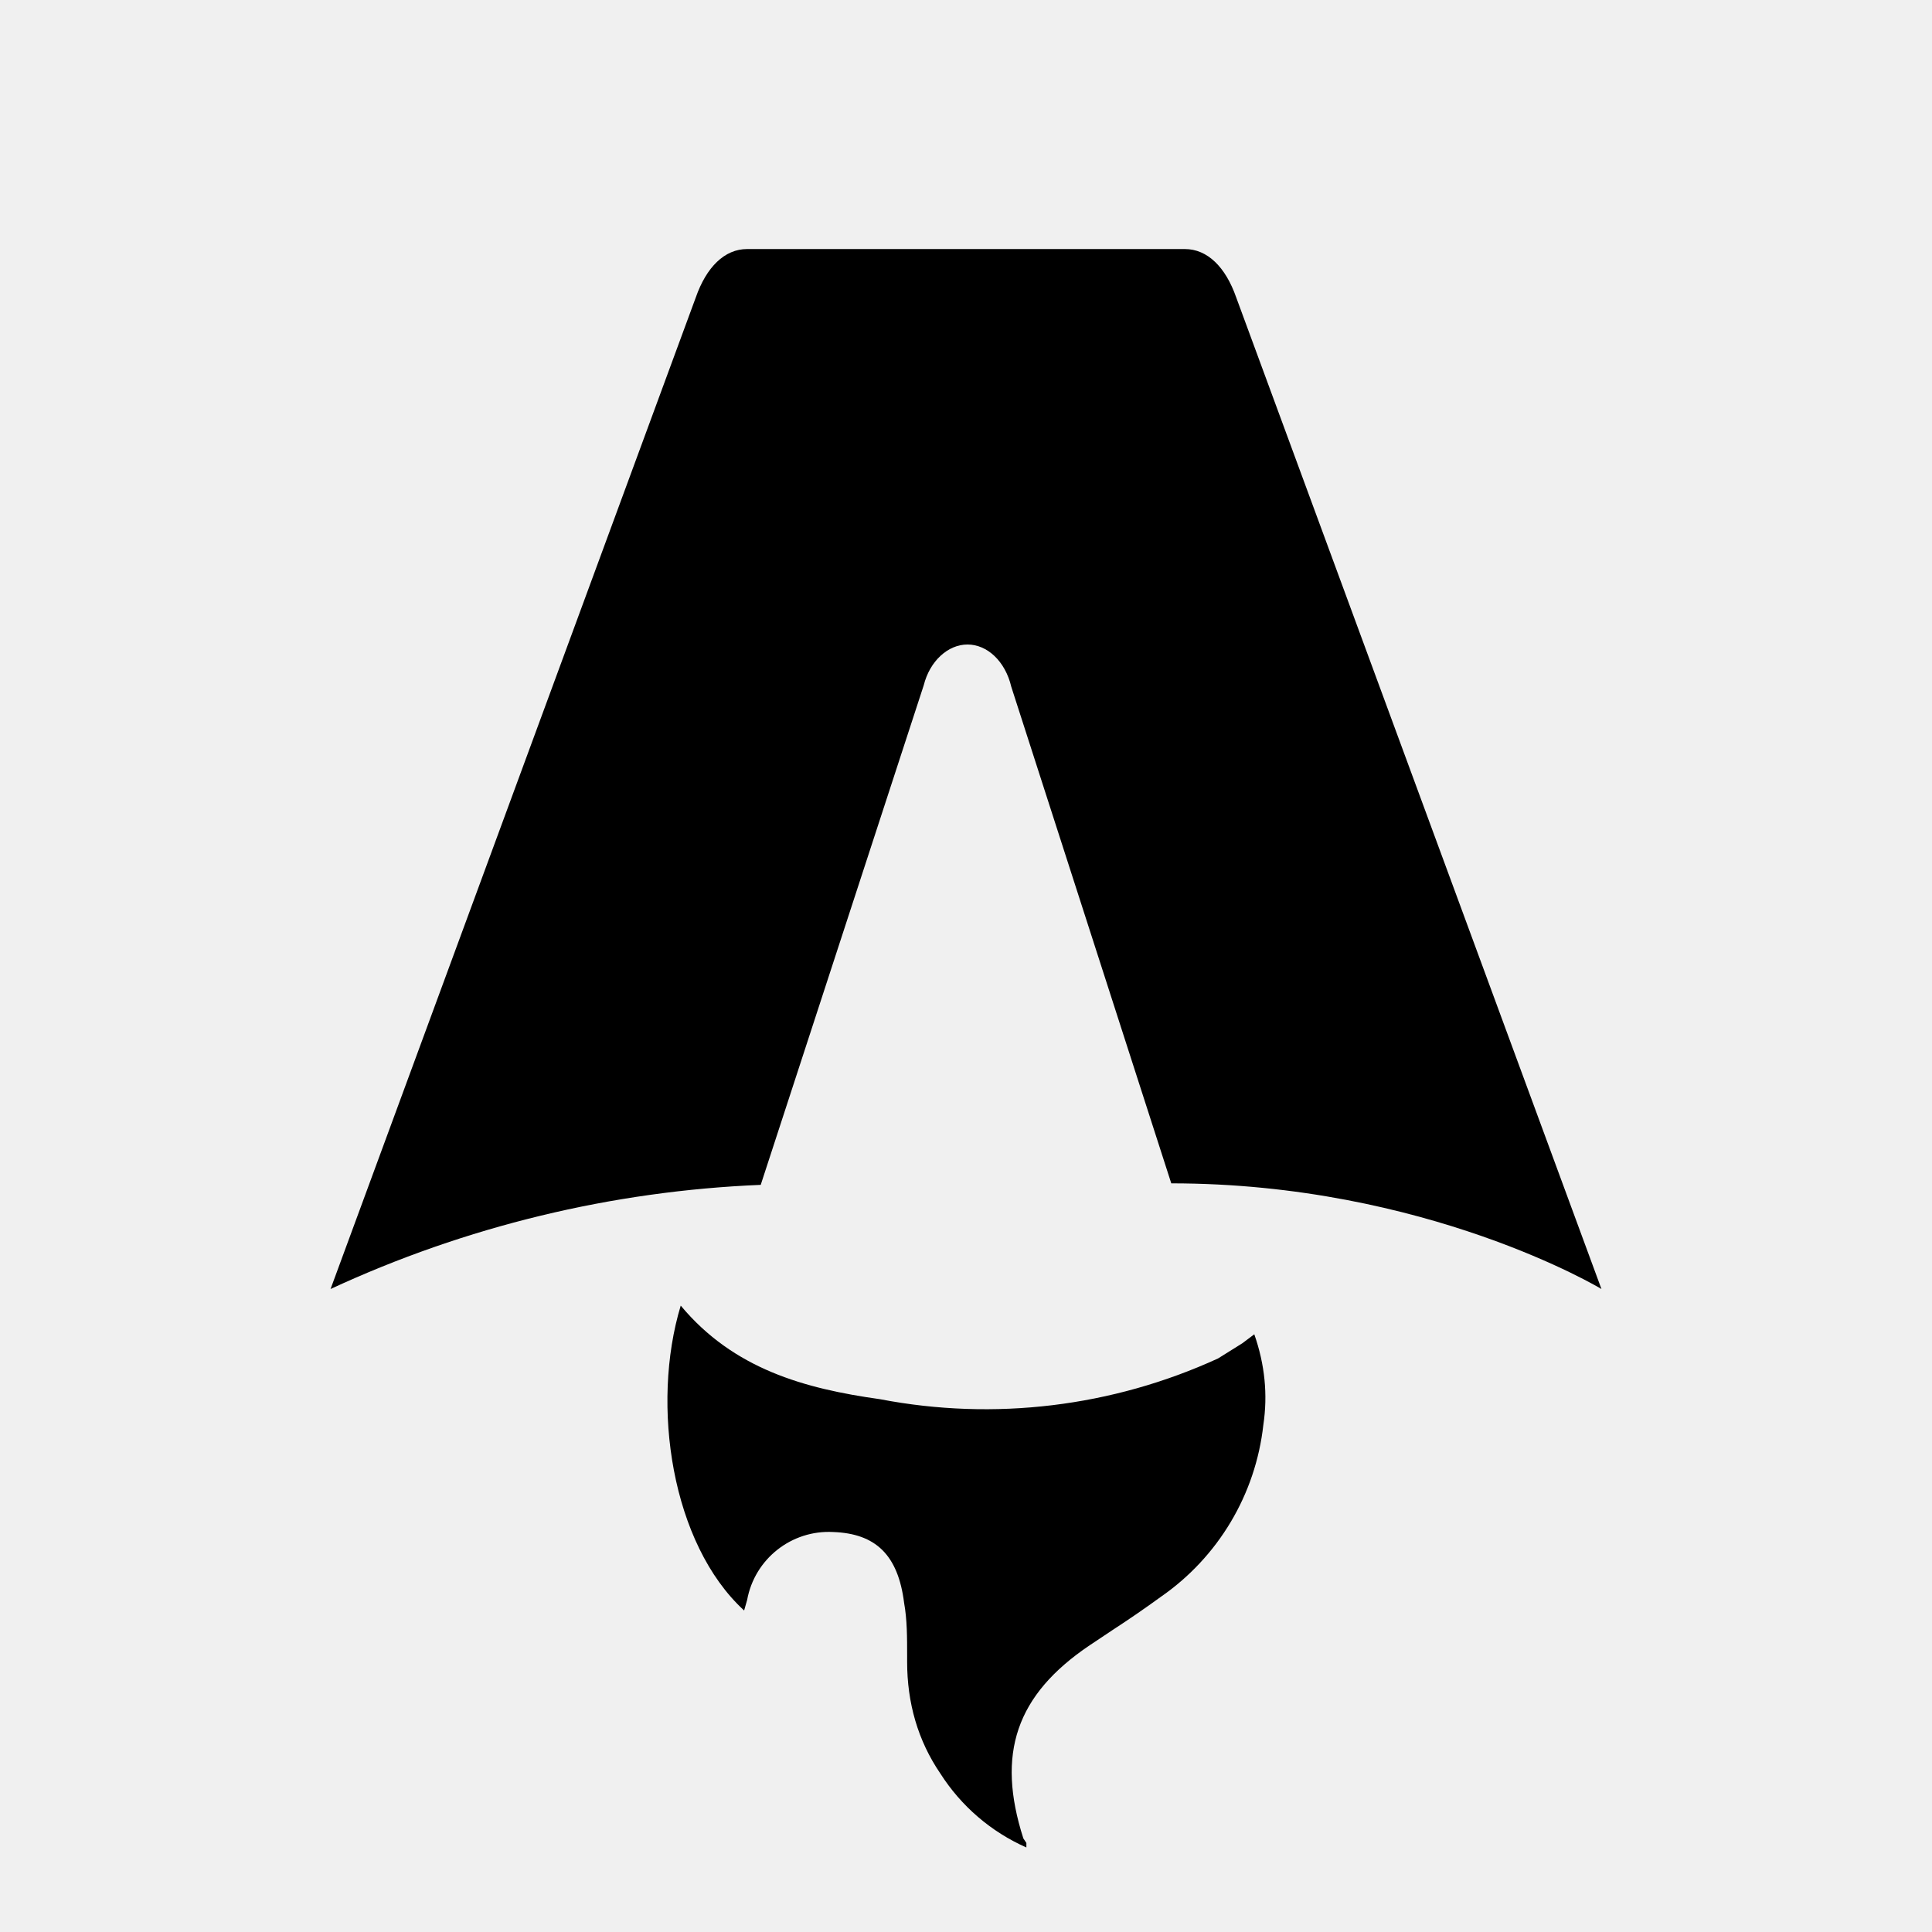
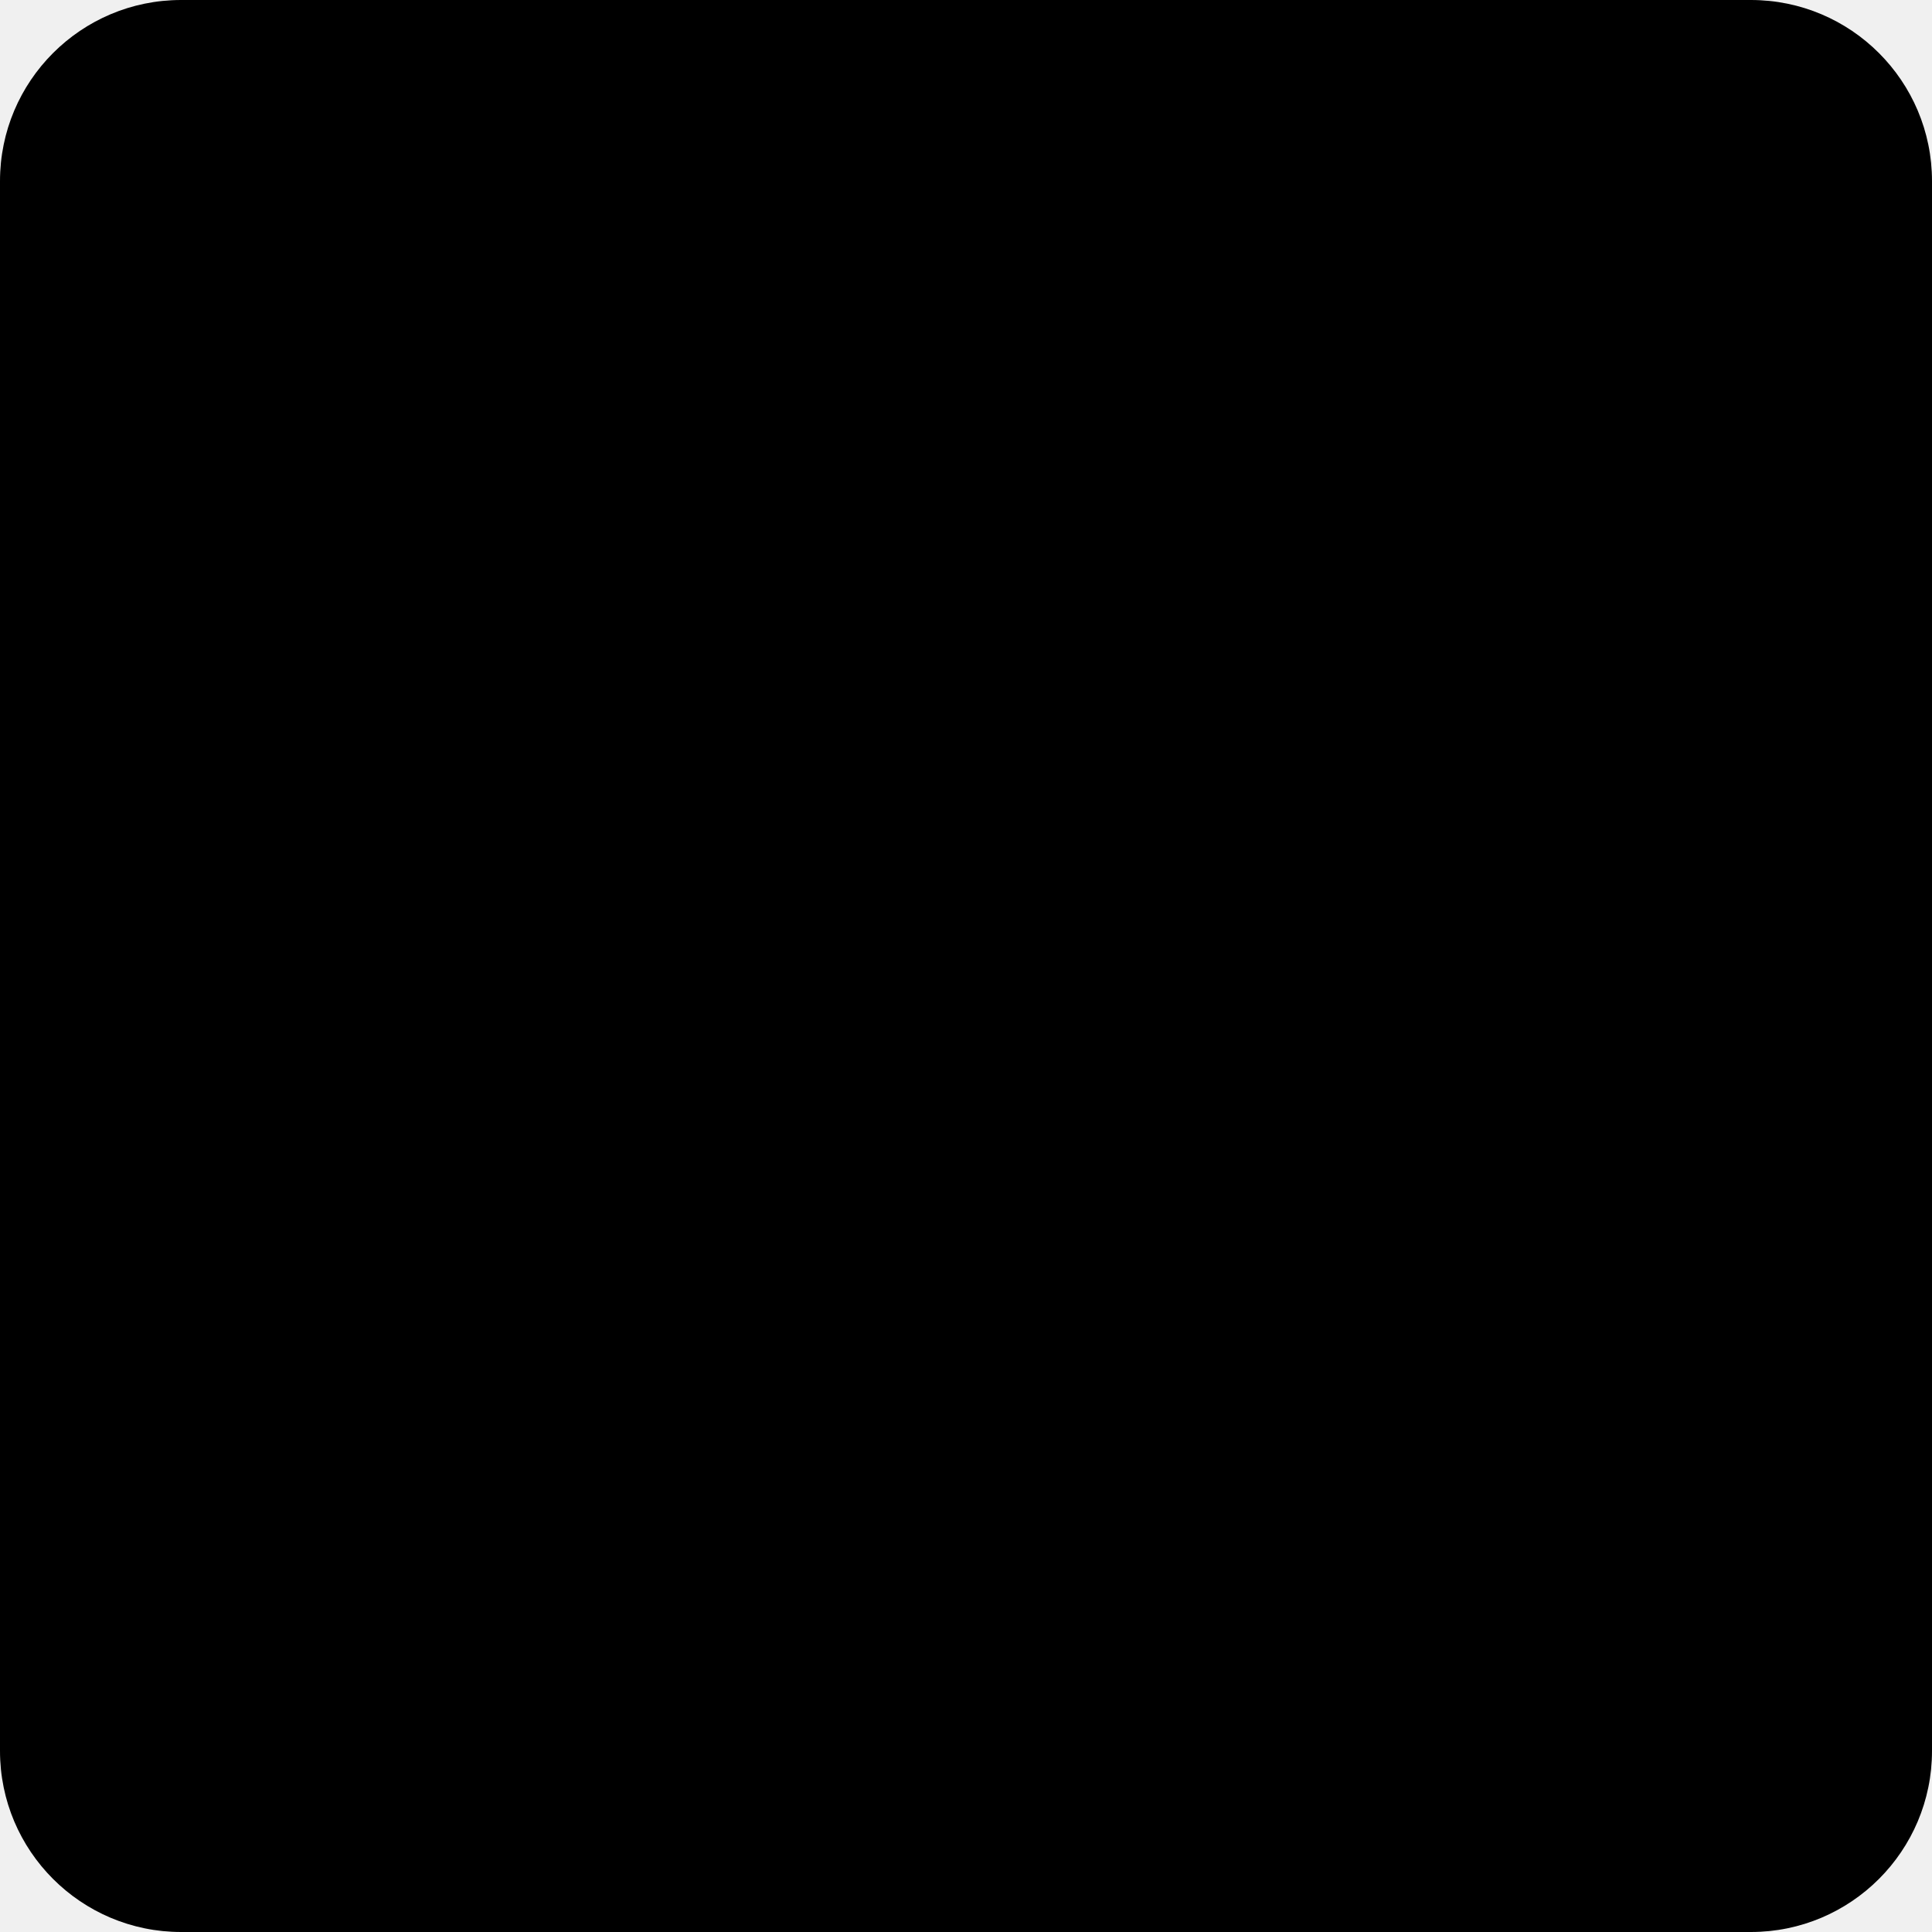
- <svg xmlns="http://www.w3.org/2000/svg" fill="none" viewBox="0 0 128 128">
-   <path d="M50.4 78.5a75.1 75.1 0 0 0-28.5 6.9l24.2-65.7c.7-2 1.9-3.2 3.4-3.2h29c1.5 0 2.7 1.2 3.4 3.2l24.2 65.7s-11.6-7-28.5-7L67 45.5c-.4-1.7-1.6-2.8-2.9-2.8-1.3 0-2.5 1.1-2.9 2.7L50.4 78.5Zm-1.1 28.2Zm-4.2-20.2c-2 6.6-.6 15.8 4.2 20.2a17.5 17.5 0 0 1 .2-.7 5.5 5.5 0 0 1 5.7-4.5c2.8.1 4.3 1.5 4.7 4.7.2 1.1.2 2.3.2 3.5v.4c0 2.7.7 5.2 2.2 7.4a13 13 0 0 0 5.7 4.9v-.3l-.2-.3c-1.8-5.6-.5-9.5 4.4-12.8l1.5-1a73 73 0 0 0 3.2-2.2 16 16 0 0 0 6.8-11.4c.3-2 .1-4-.6-6l-.8.6-1.6 1a37 37 0 0 1-22.4 2.7c-5-.7-9.7-2-13.2-6.2Z" />
+ <svg xmlns="http://www.w3.org/2000/svg" viewBox="0 0 32 32">
  <style>
-         path { fill: #000; }
-         @media (prefers-color-scheme: dark) {
-             path { fill: #FFF; }
-         }
-     </style>
+     .bg { fill: oklch(0.10 0.015 240); }
+     .fg { fill: oklch(0.91 0.005 240); }
+     @media (prefers-color-scheme: light) {
+       .bg { fill: oklch(0.87 0.01 240); }
+       .fg { fill: oklch(0.10 0.015 240); }
+     }
+   </style>
+   <rect width="32" height="32" rx="3" class="bg" />
+   <text x="16" y="23" text-anchor="middle" font-family="system-ui, -apple-system, 'Helvetica Neue', Arial, sans-serif" font-weight="700" font-size="17" letter-spacing="-0.5" class="fg">NK</text>
</svg>
